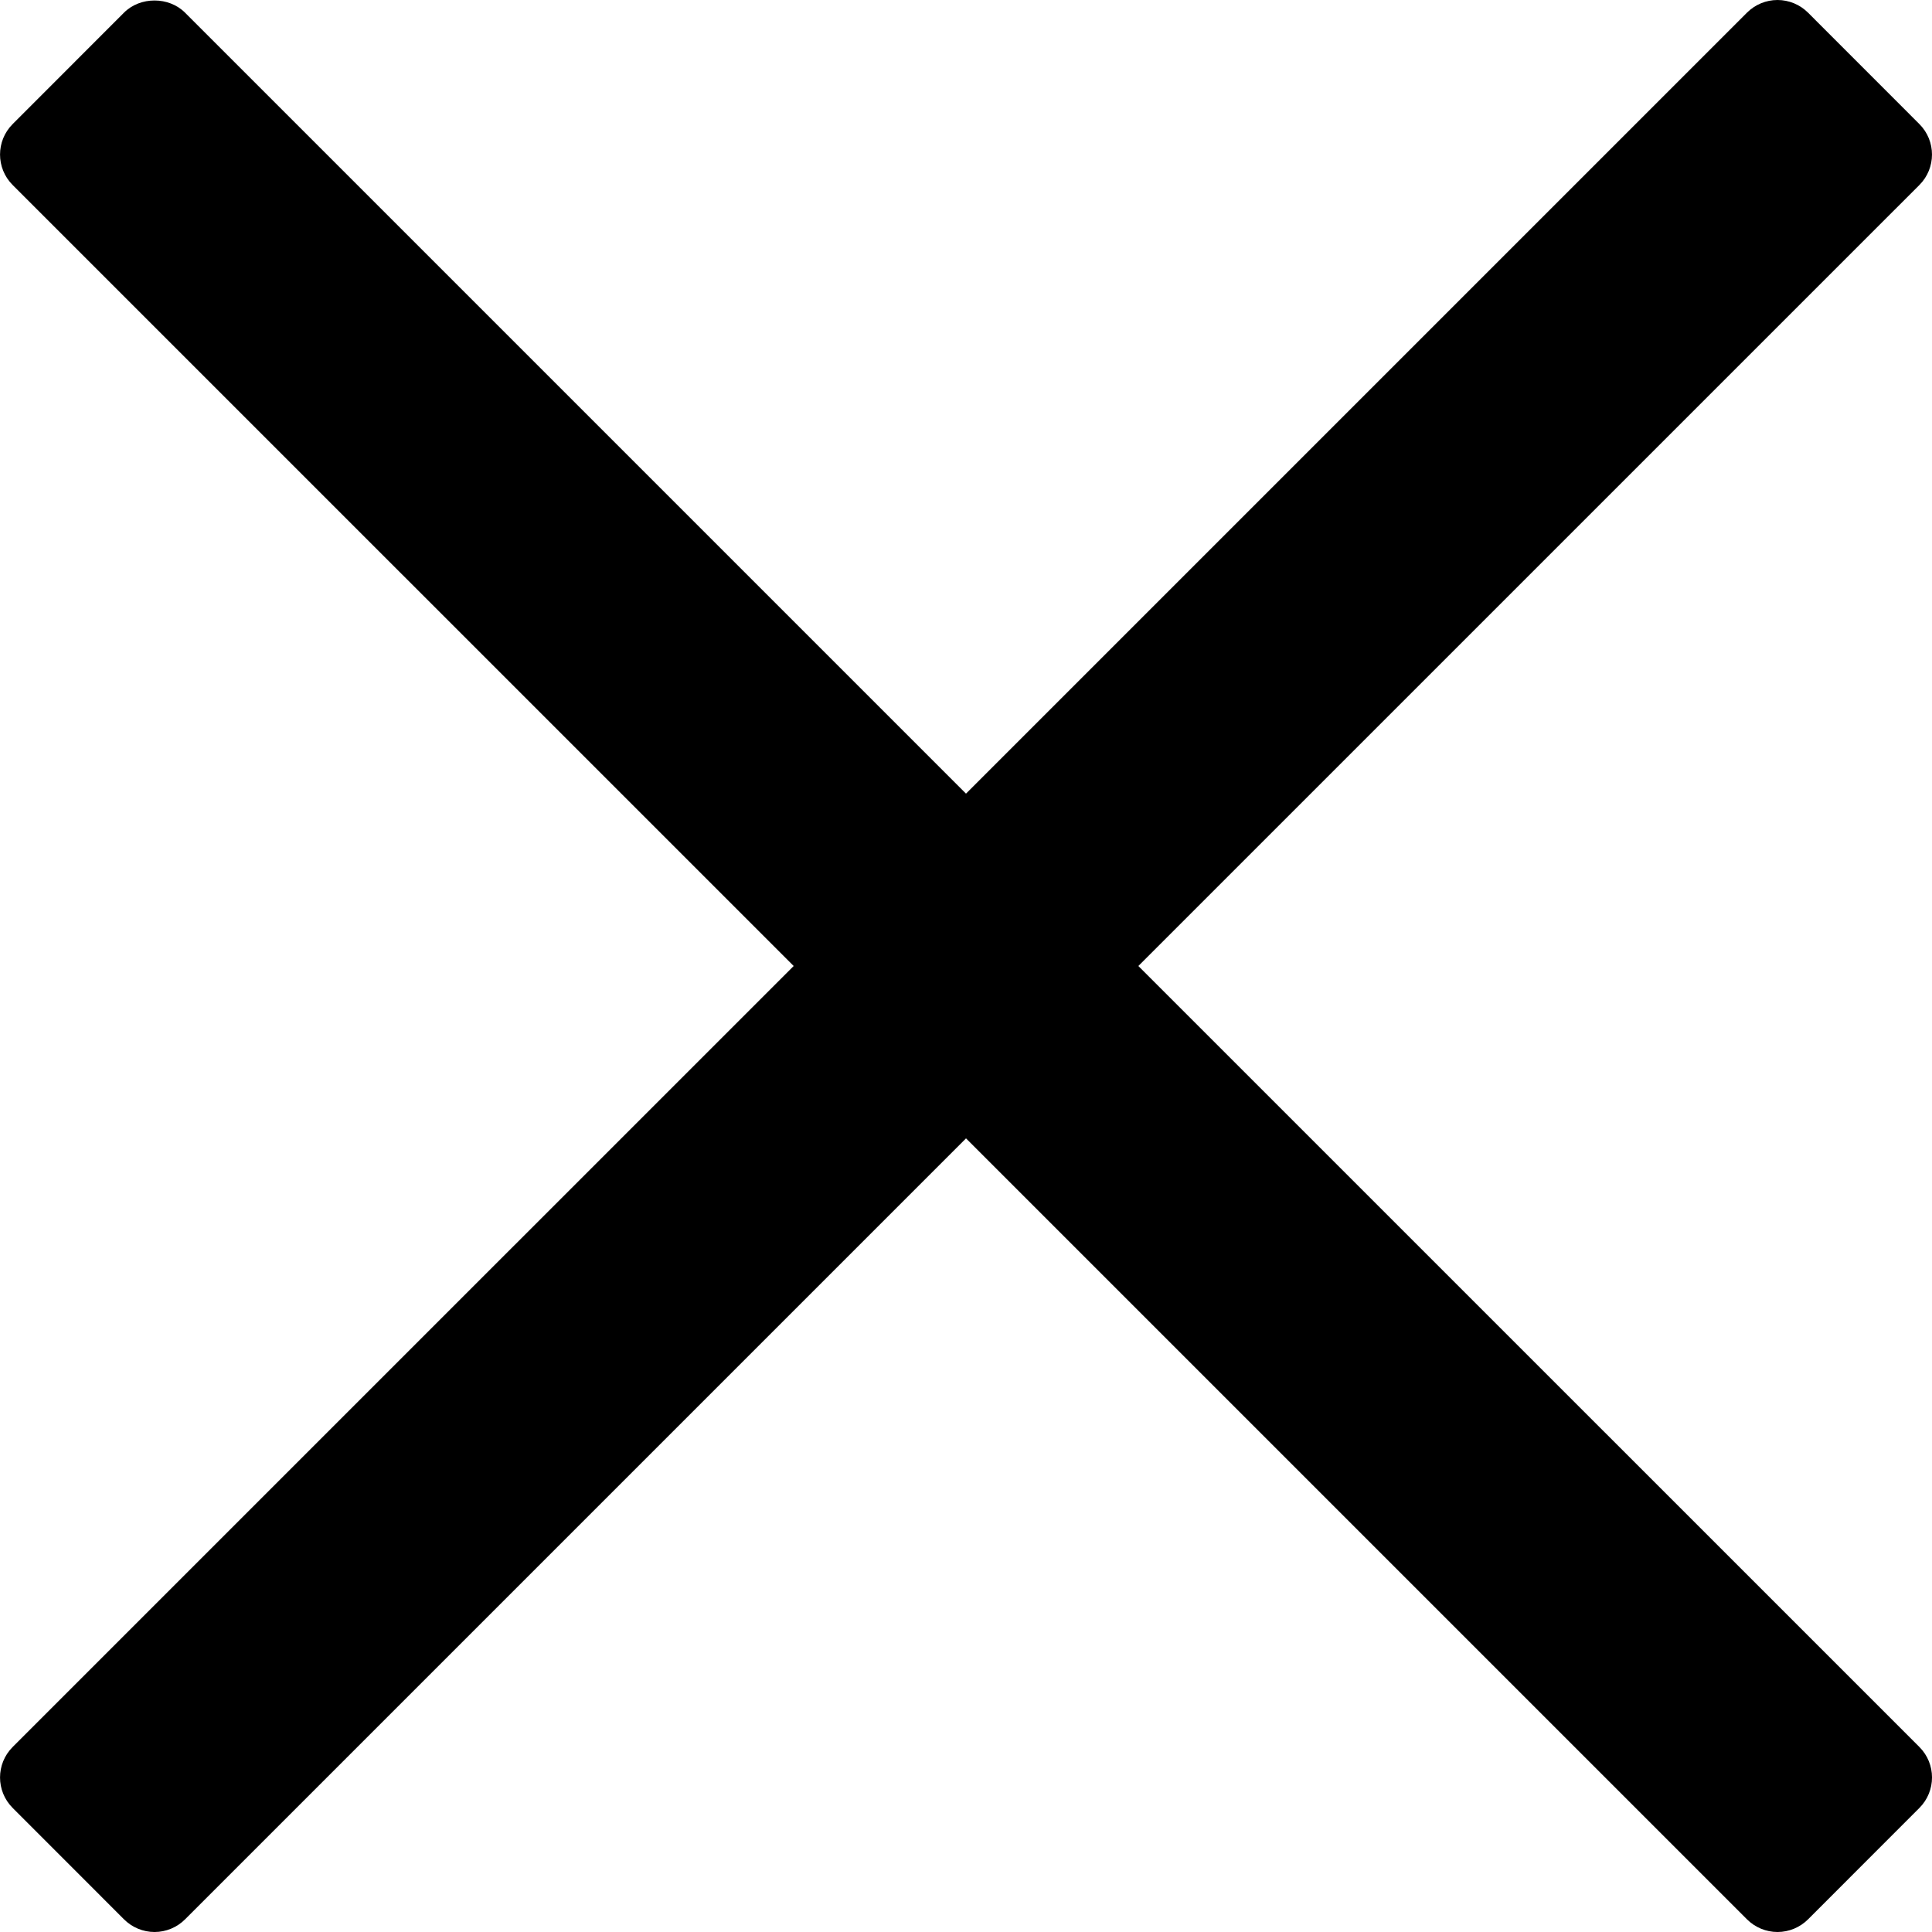
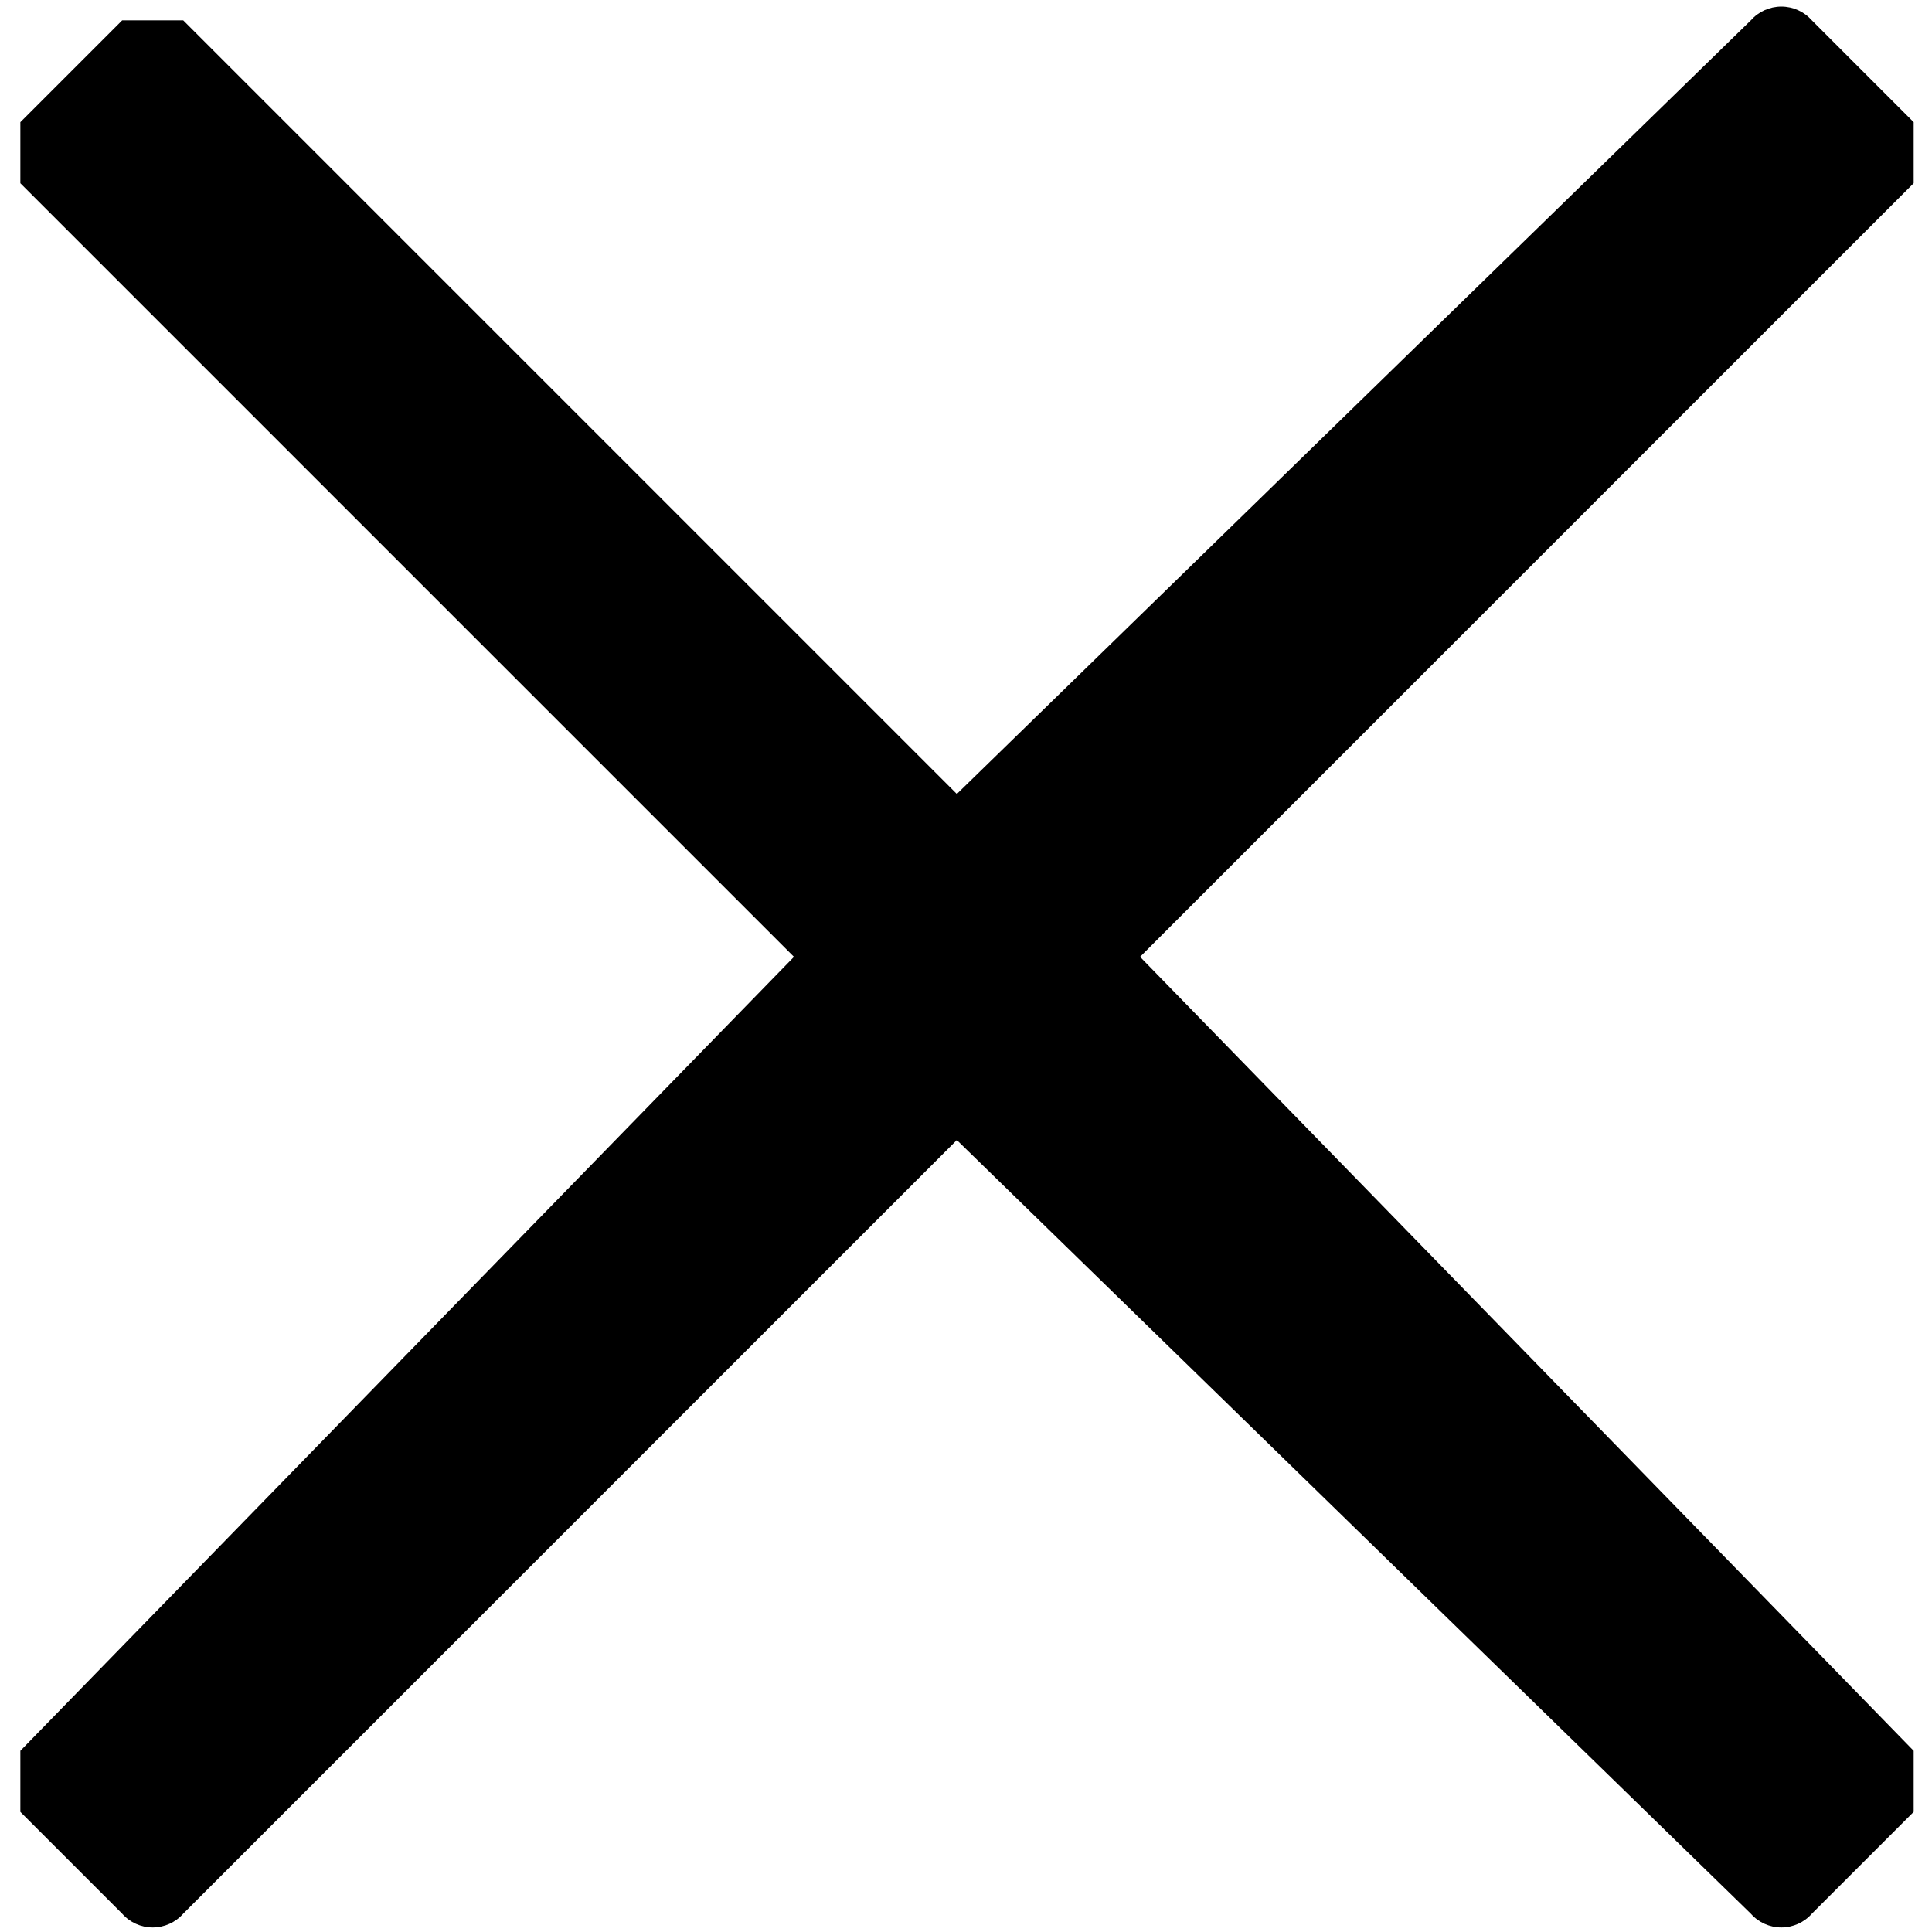
- <svg xmlns="http://www.w3.org/2000/svg" version="1.1" id="Capa_1" x="0px" y="0px" width="94.926px" height="94.926px" viewBox="0 0 94.926 94.926" style="enable-background:new 0 0 94.926 94.926;" xml:space="preserve">
-   <g>
-     <path d="M55.931,47.463L94.306,9.09c0.826-0.827,0.826-2.167,0-2.994L88.833,0.62C88.436,0.224,87.896,0,87.335,0   c-0.562,0-1.101,0.224-1.498,0.62L47.463,38.994L9.089,0.62c-0.795-0.795-2.202-0.794-2.995,0L0.622,6.096   c-0.827,0.827-0.827,2.167,0,2.994l38.374,38.373L0.622,85.836c-0.827,0.827-0.827,2.167,0,2.994l5.473,5.476   c0.397,0.396,0.936,0.62,1.498,0.62s1.1-0.224,1.497-0.62l38.374-38.374l38.374,38.374c0.397,0.396,0.937,0.62,1.498,0.62   s1.101-0.224,1.498-0.62l5.473-5.476c0.826-0.827,0.826-2.167,0-2.994L55.931,47.463z" />
-   </g>
-   <g>
- </g>
-   <g>
- </g>
-   <g>
- </g>
-   <g>
- </g>
-   <g>
- </g>
-   <g>
- </g>
-   <g>
- </g>
-   <g>
- </g>
-   <g>
- </g>
-   <g>
- </g>
-   <g>
- </g>
-   <g>
- </g>
-   <g>
- </g>
-   <g>
- </g>
-   <g>
- </g>
+ <svg xmlns="http://www.w3.org/2000/svg" width="94.9" height="94.9" style="enable-background:new 0 0 94.926 94.926" xml:space="preserve">
+   <path d="M56 47 94 9V6l-5-5a2 2 0 0 0-3 0L47 39 9 1H6L1 6v3l38 38L1 86v3l5 5a2 2 0 0 0 3 0l38-38 39 38a2 2 0 0 0 3 0l5-5v-3L56 47z" />
</svg>
